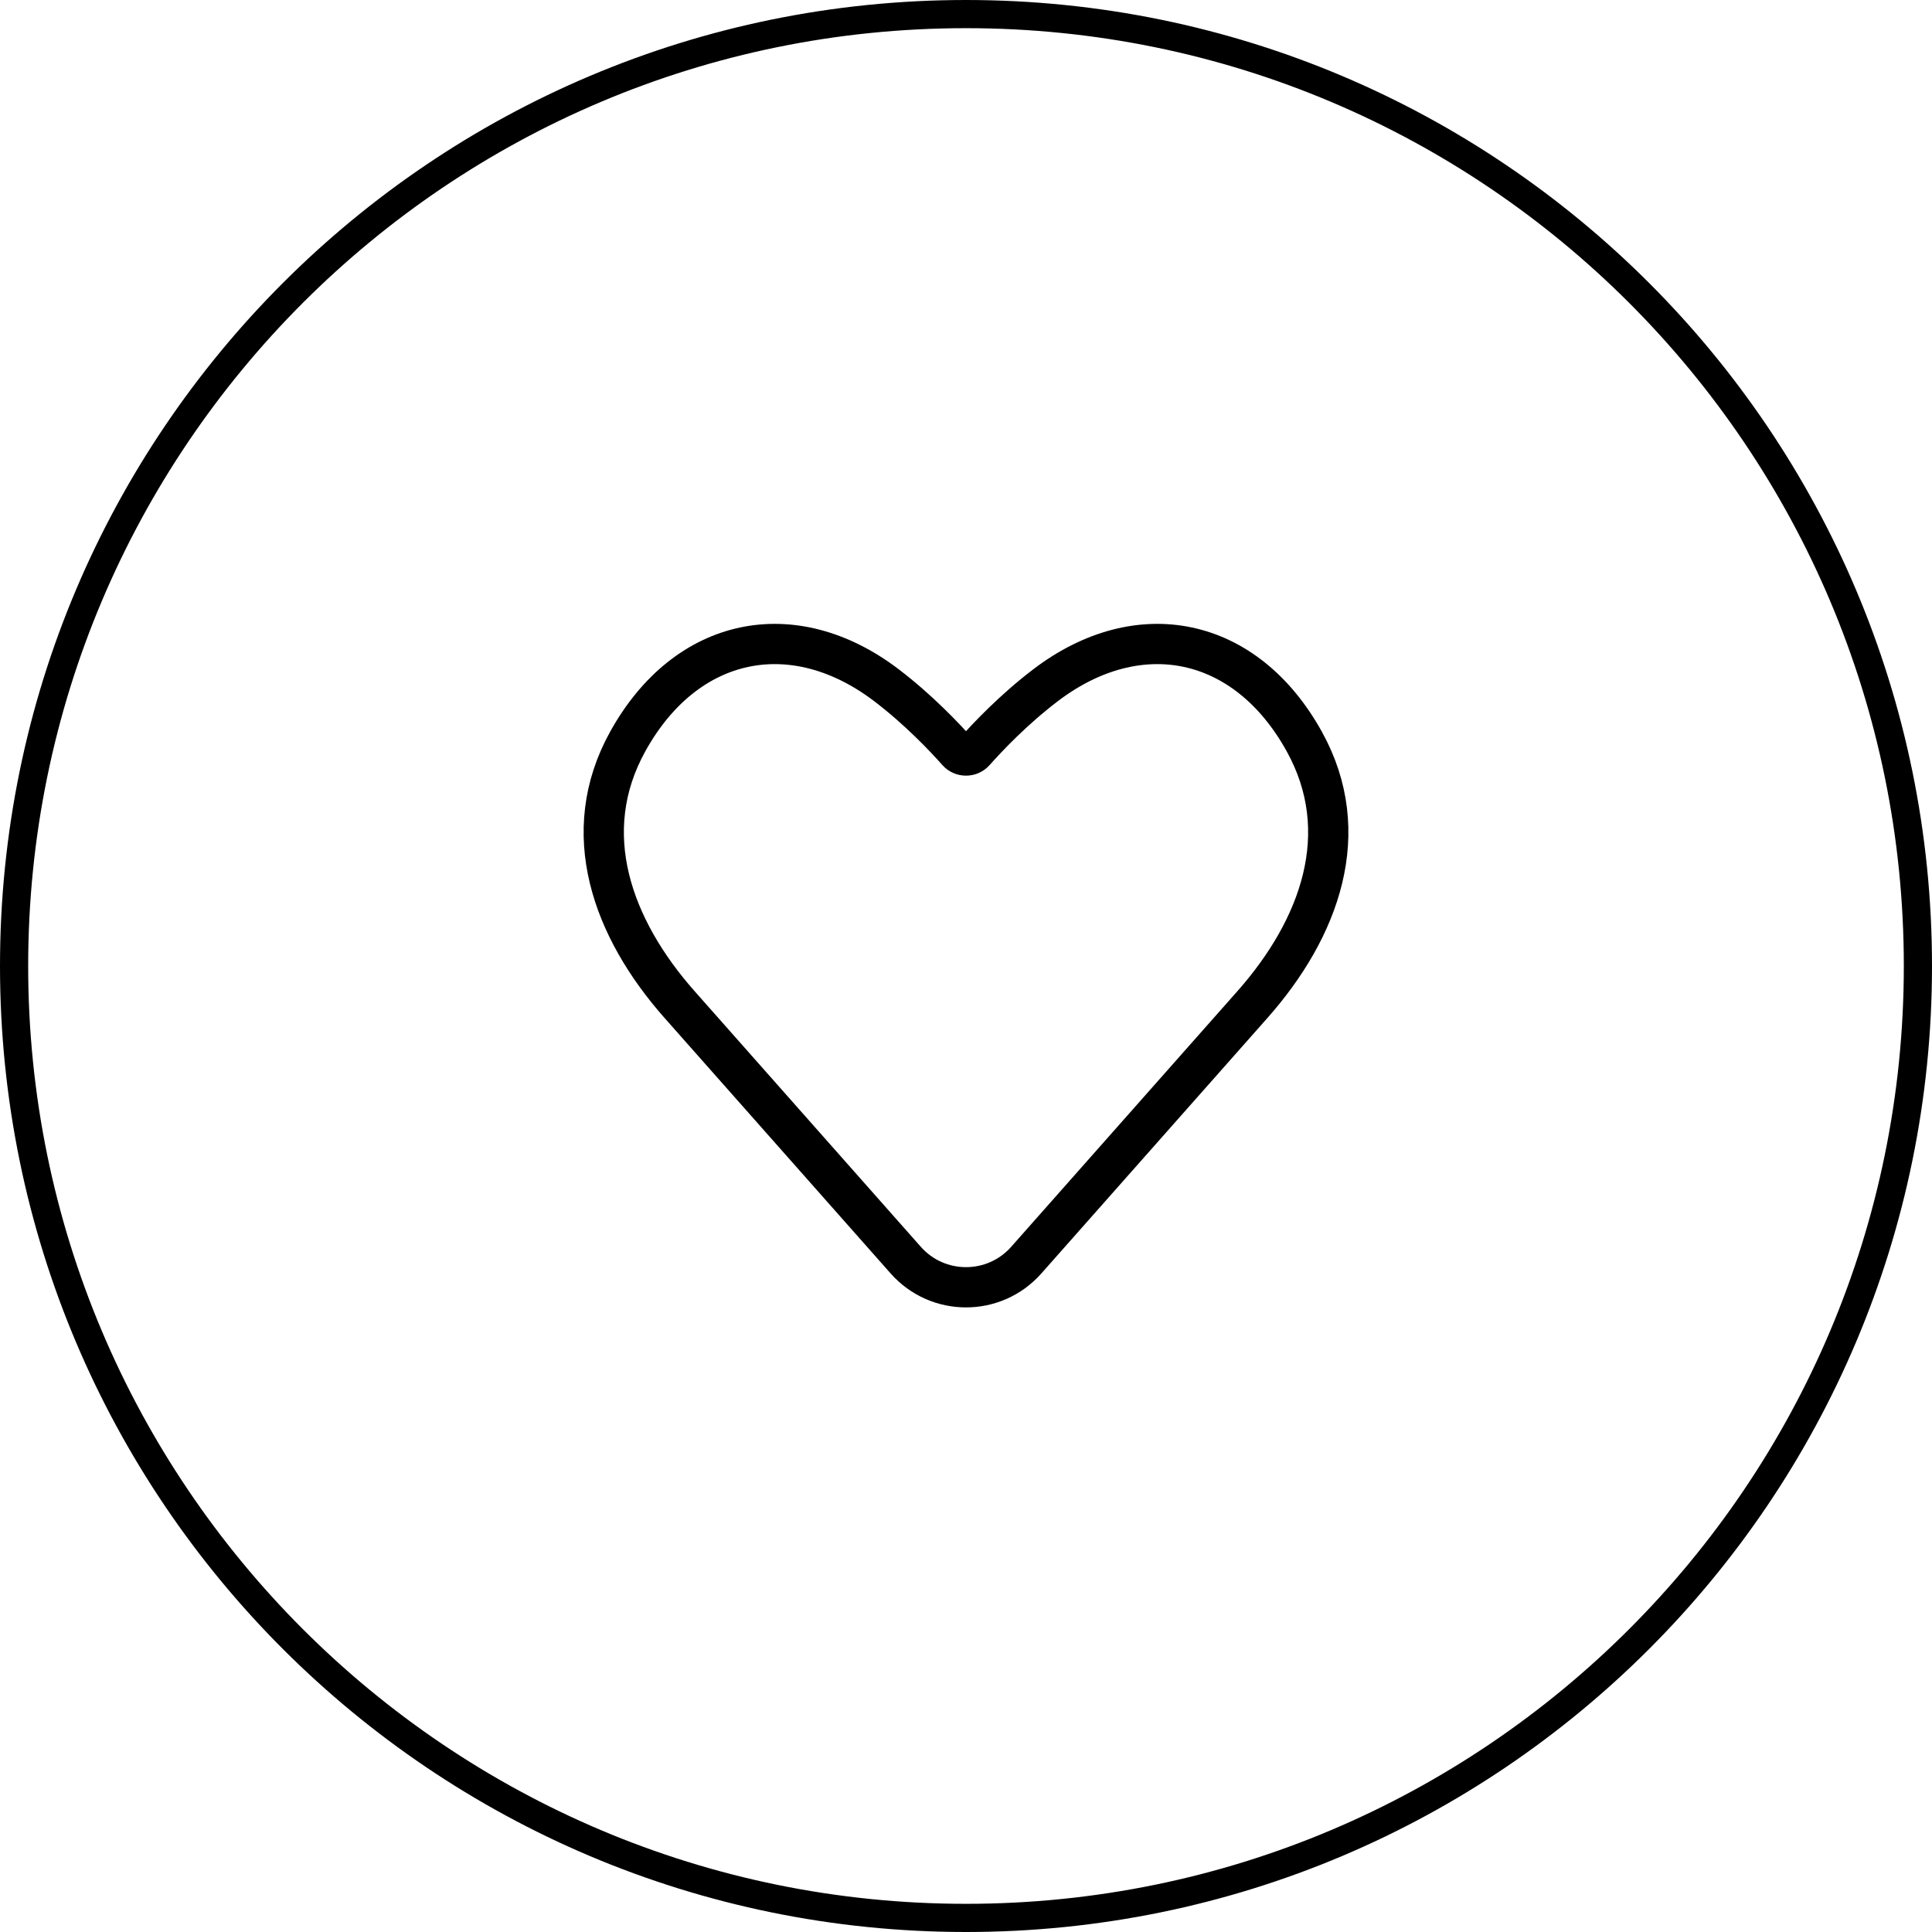
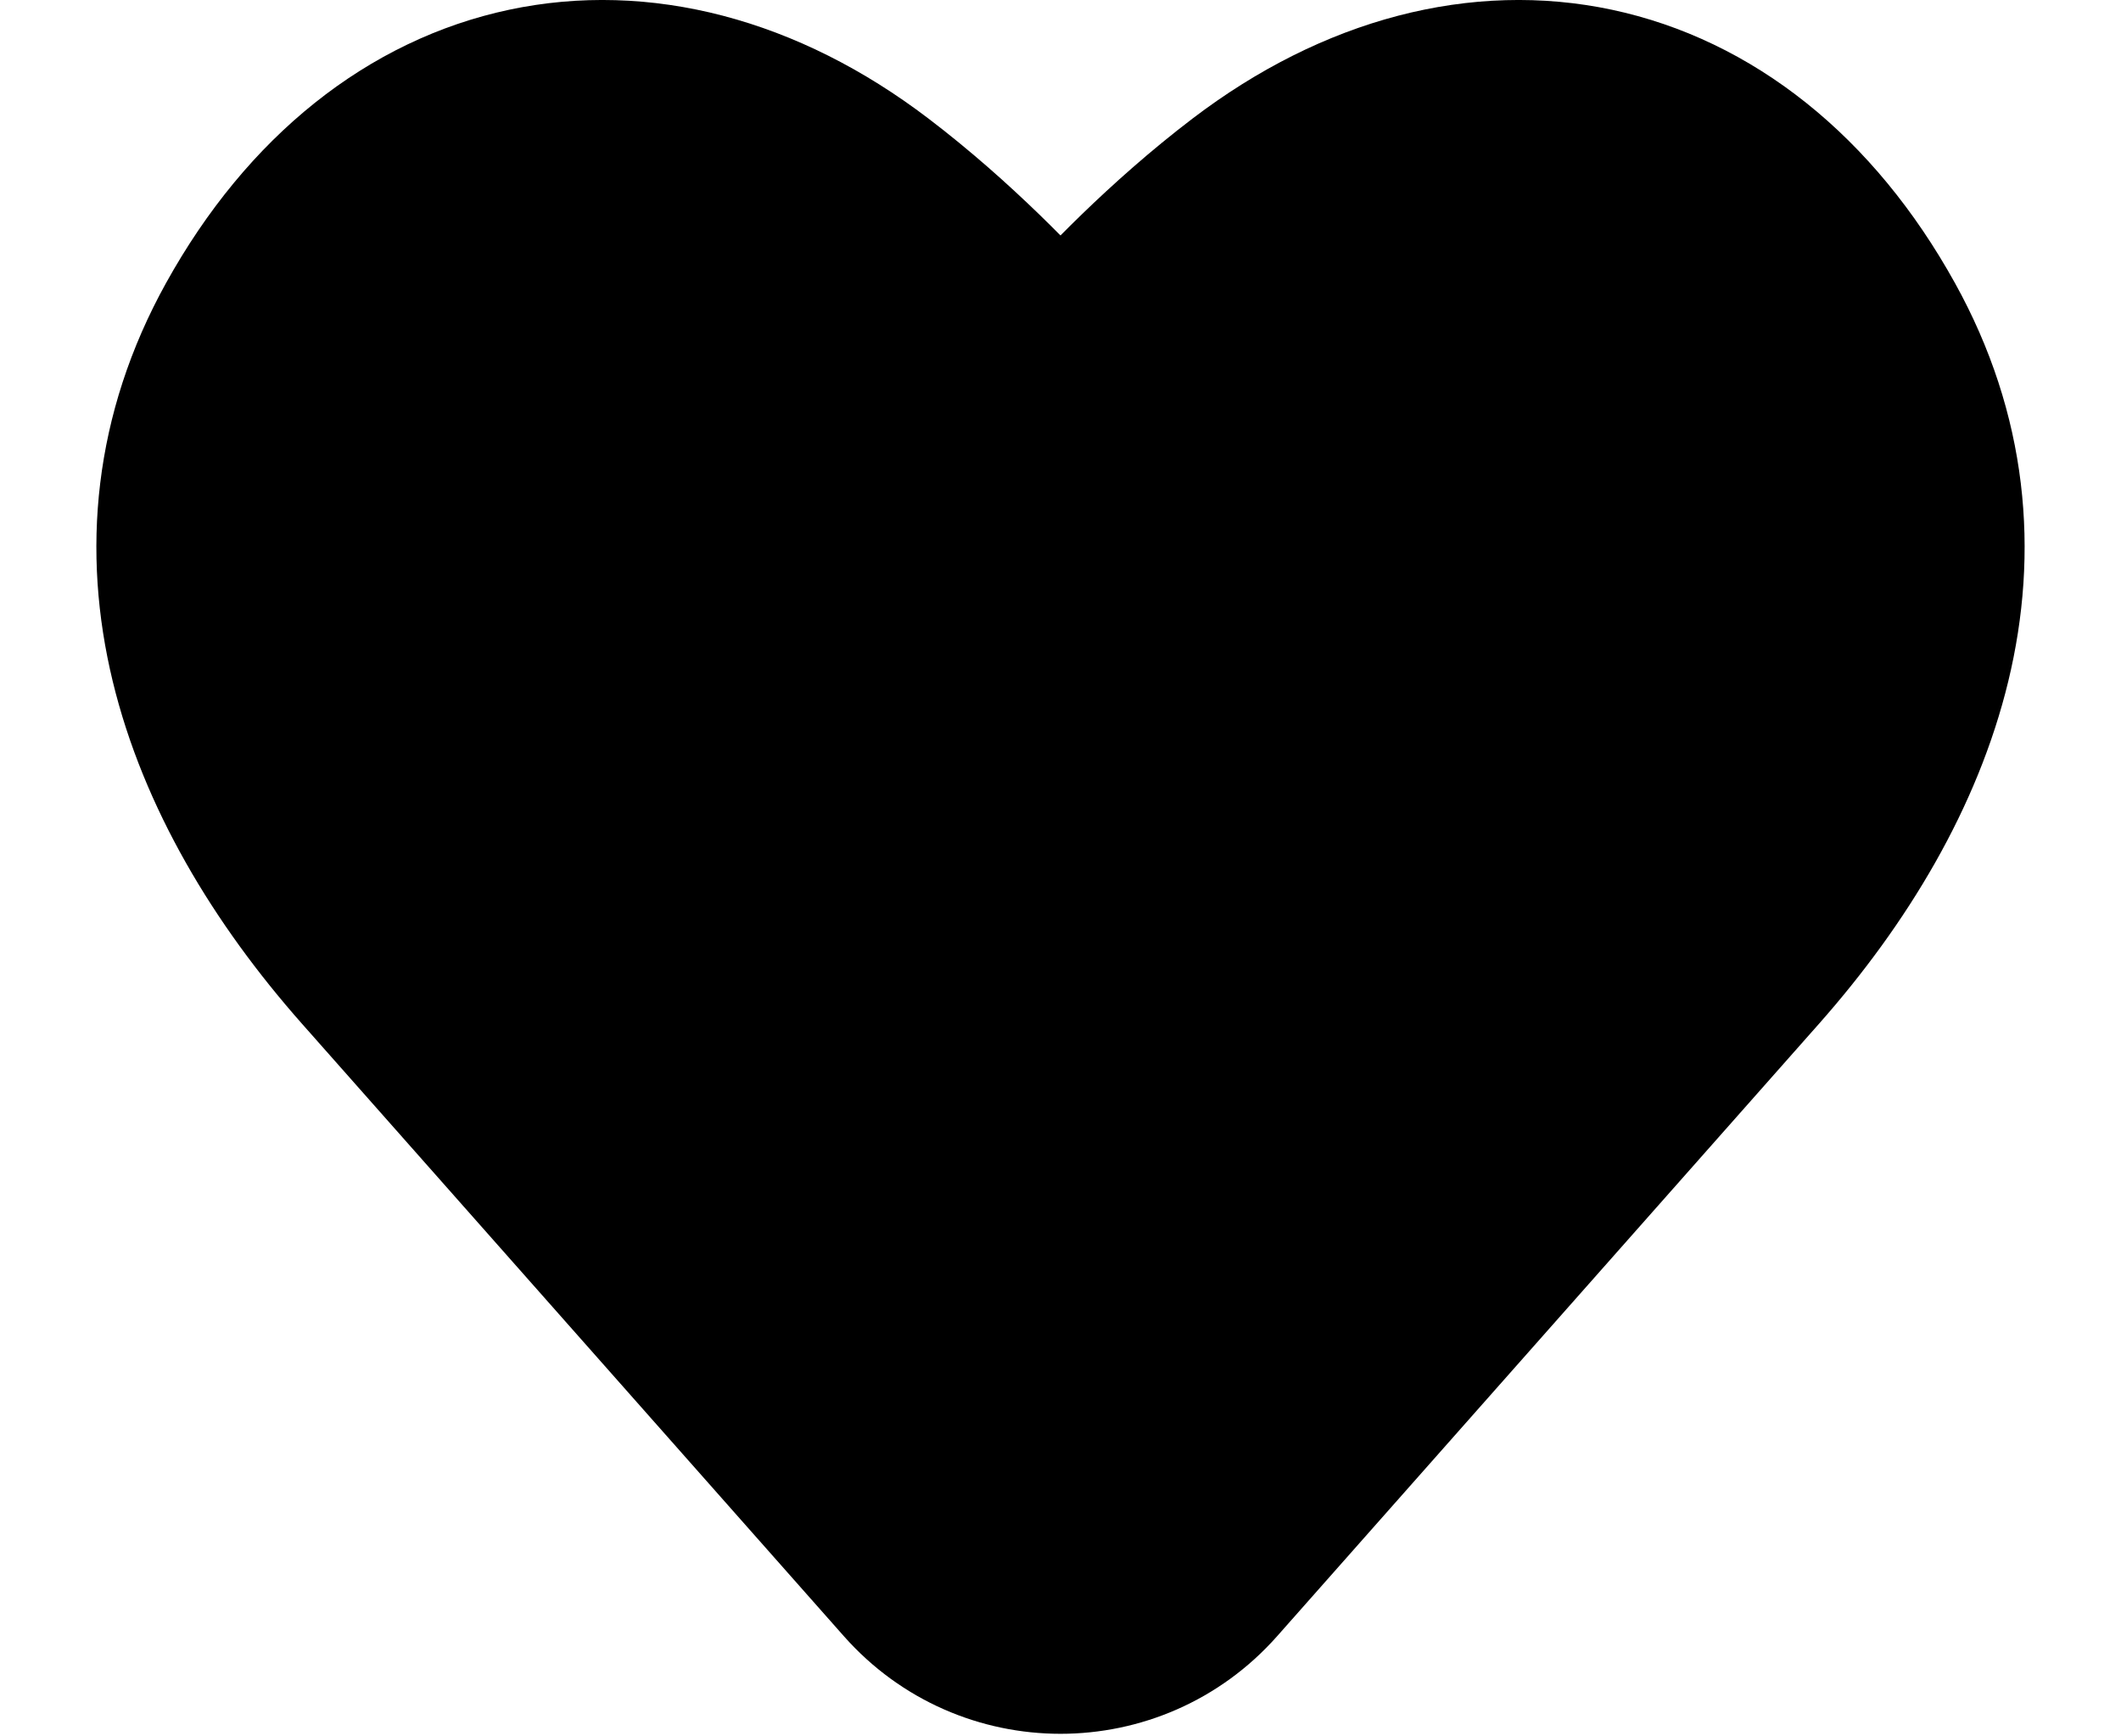
- <svg xmlns="http://www.w3.org/2000/svg" width="48" height="48" viewBox="0 0 48 48" fill="none">
-   <path d="M16.882 24.956L22.502 31.307C23.298 32.207 24.702 32.207 25.498 31.307L31.118 24.956C32.791 23.065 33.66 20.687 32.403 18.42C30.951 15.8 28.29 15.264 25.977 17.024C25.182 17.629 24.529 18.319 24.211 18.678C24.1 18.802 23.9 18.802 23.789 18.678C23.471 18.319 22.818 17.629 22.023 17.024C19.71 15.264 17.049 15.8 15.597 18.42C14.34 20.687 15.21 23.065 16.882 24.956Z" stroke="black" stroke-linejoin="round" />
-   <rect x="0.35" y="0.35" width="47.3" height="47.3" rx="23.65" stroke="black" stroke-width="0.7" />
+ <svg xmlns="http://www.w3.org/2000/svg" width="22" height="18" viewBox="0 0 22 18" fill="none">
+   <path d="M3.882 9.956L9.502 16.307C10.298 17.207 11.702 17.207 12.498 16.307L18.118 9.956C19.791 8.065 20.66 5.687 19.403 3.42C17.951 0.8 15.29 0.264 12.977 2.024C12.182 2.629 11.529 3.319 11.211 3.678C11.1 3.802 10.9 3.802 10.789 3.678C10.471 3.319 9.818 2.629 9.023 2.024C6.711 0.264 4.049 0.8 2.597 3.42C1.34 5.687 2.209 8.065 3.882 9.956Z" fill="black" stroke="black" stroke-width="2" stroke-linejoin="round" />
</svg>
